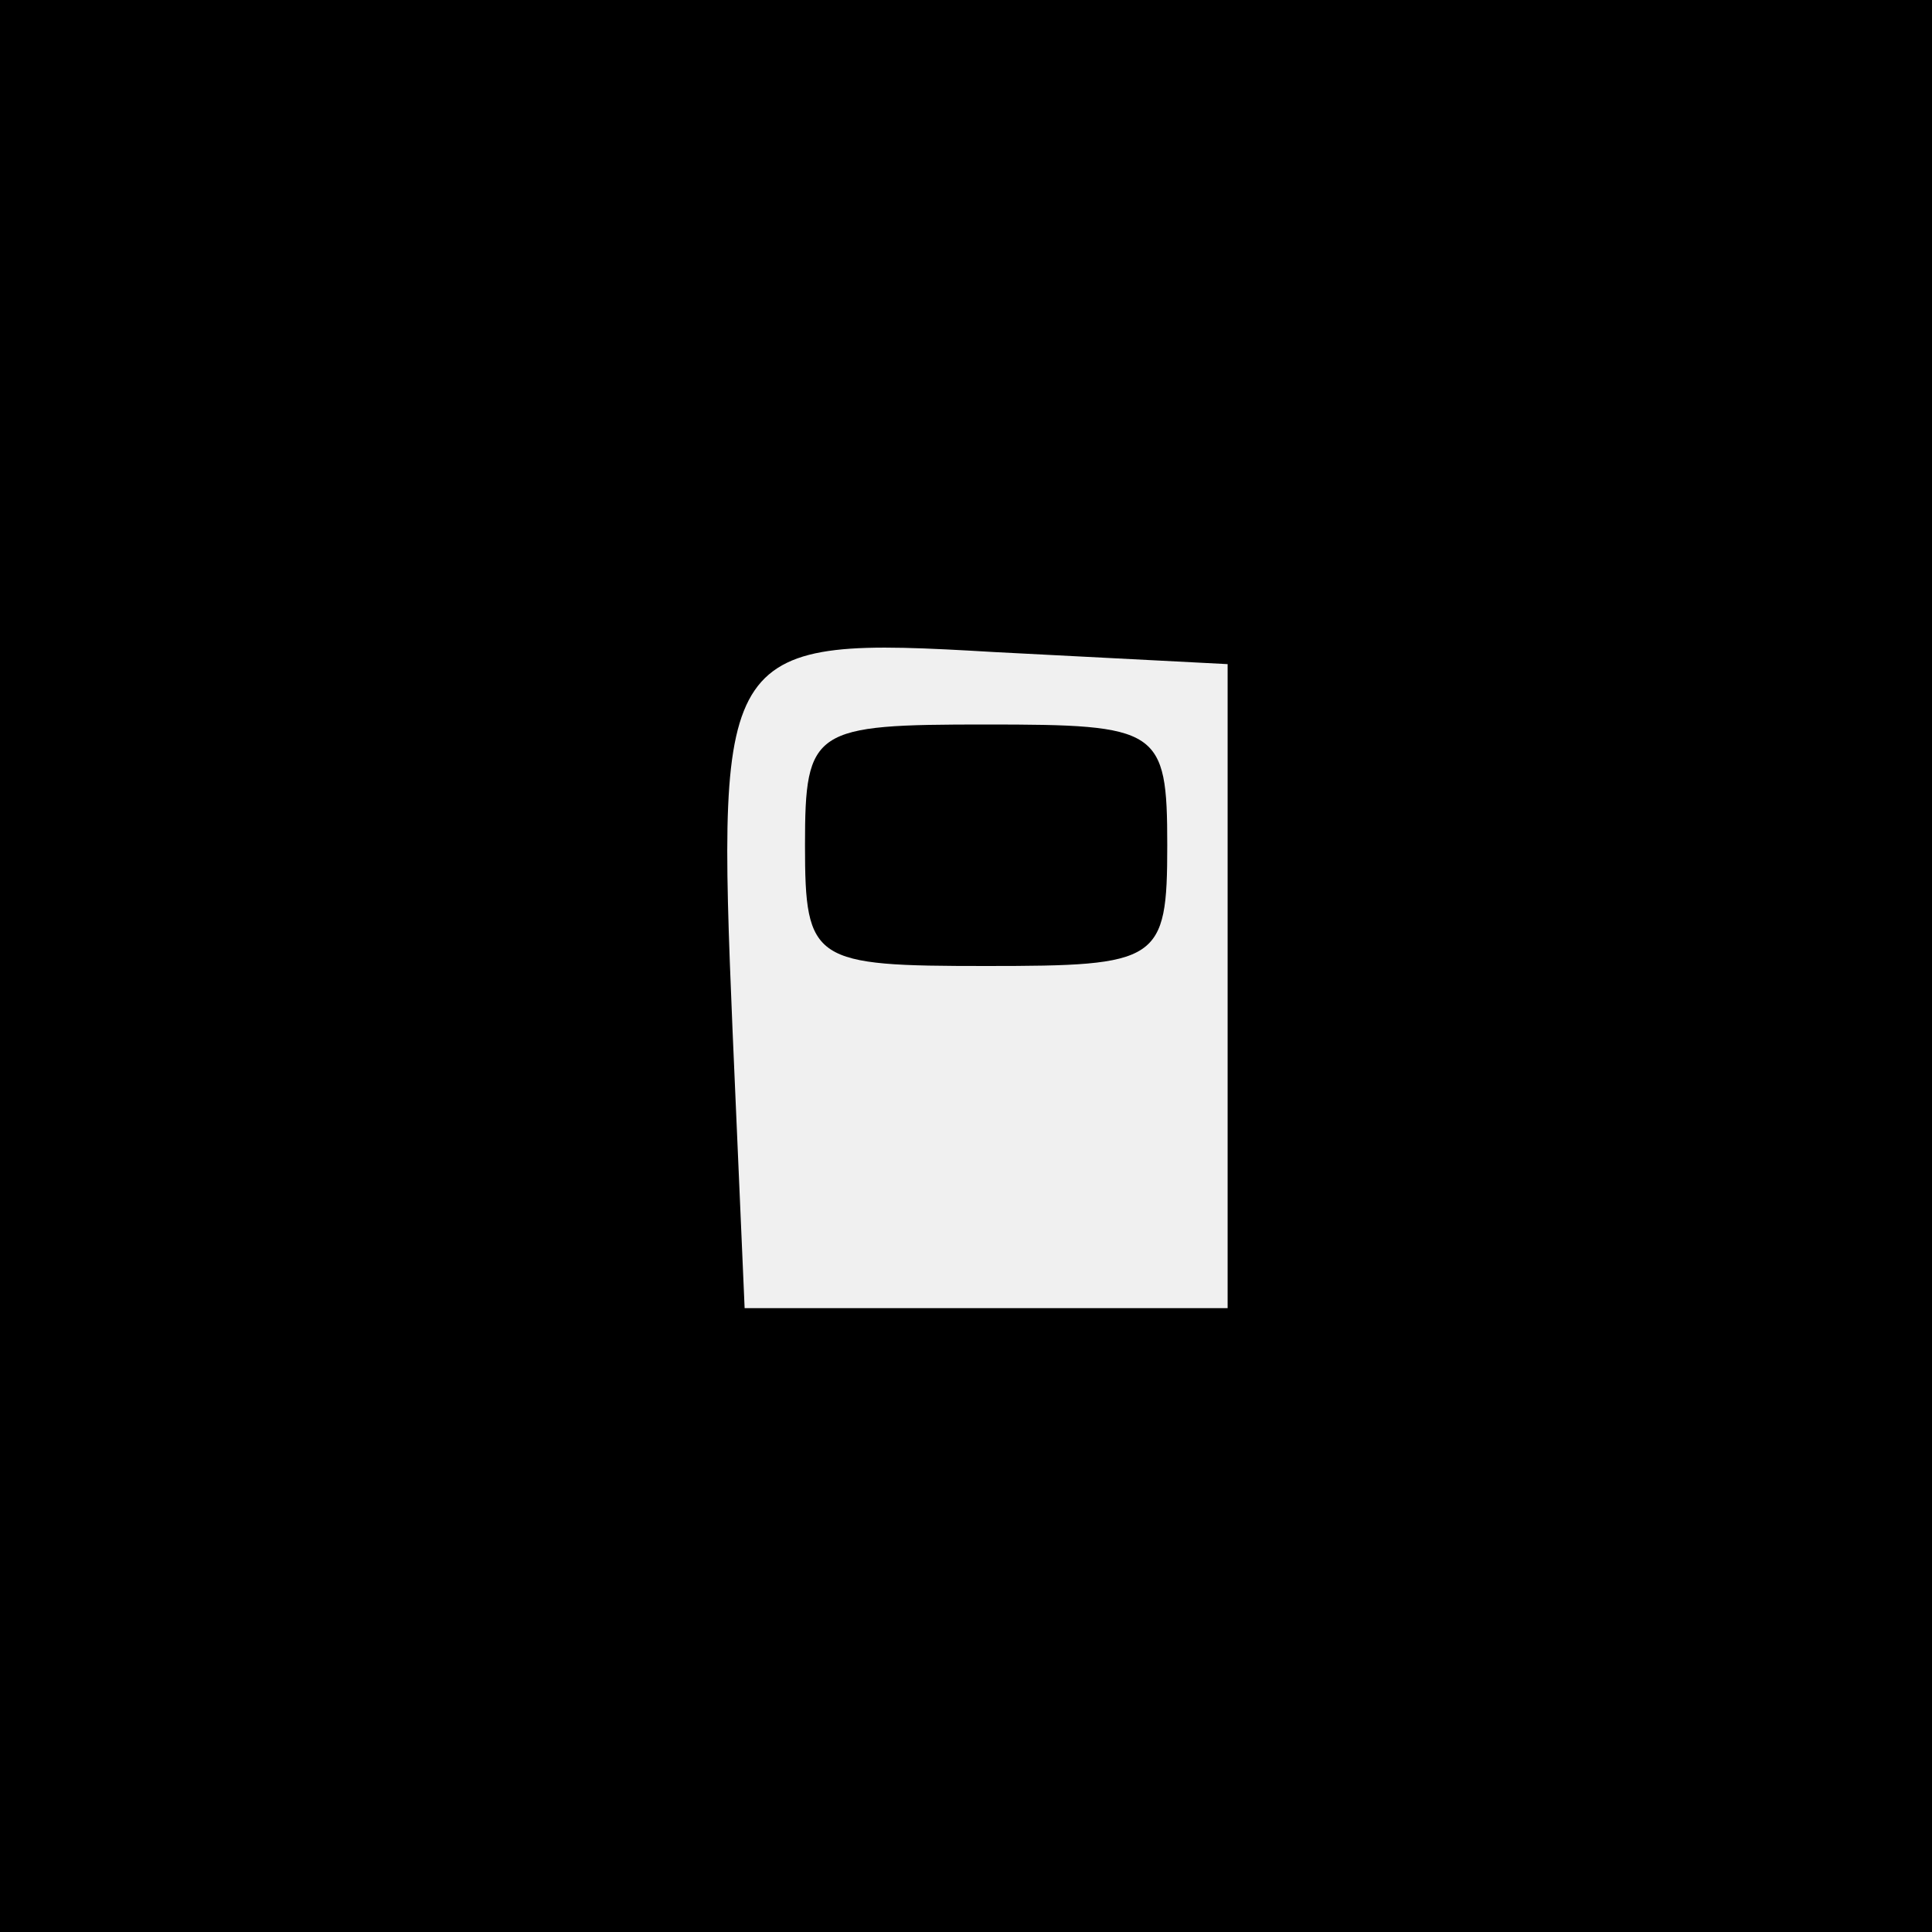
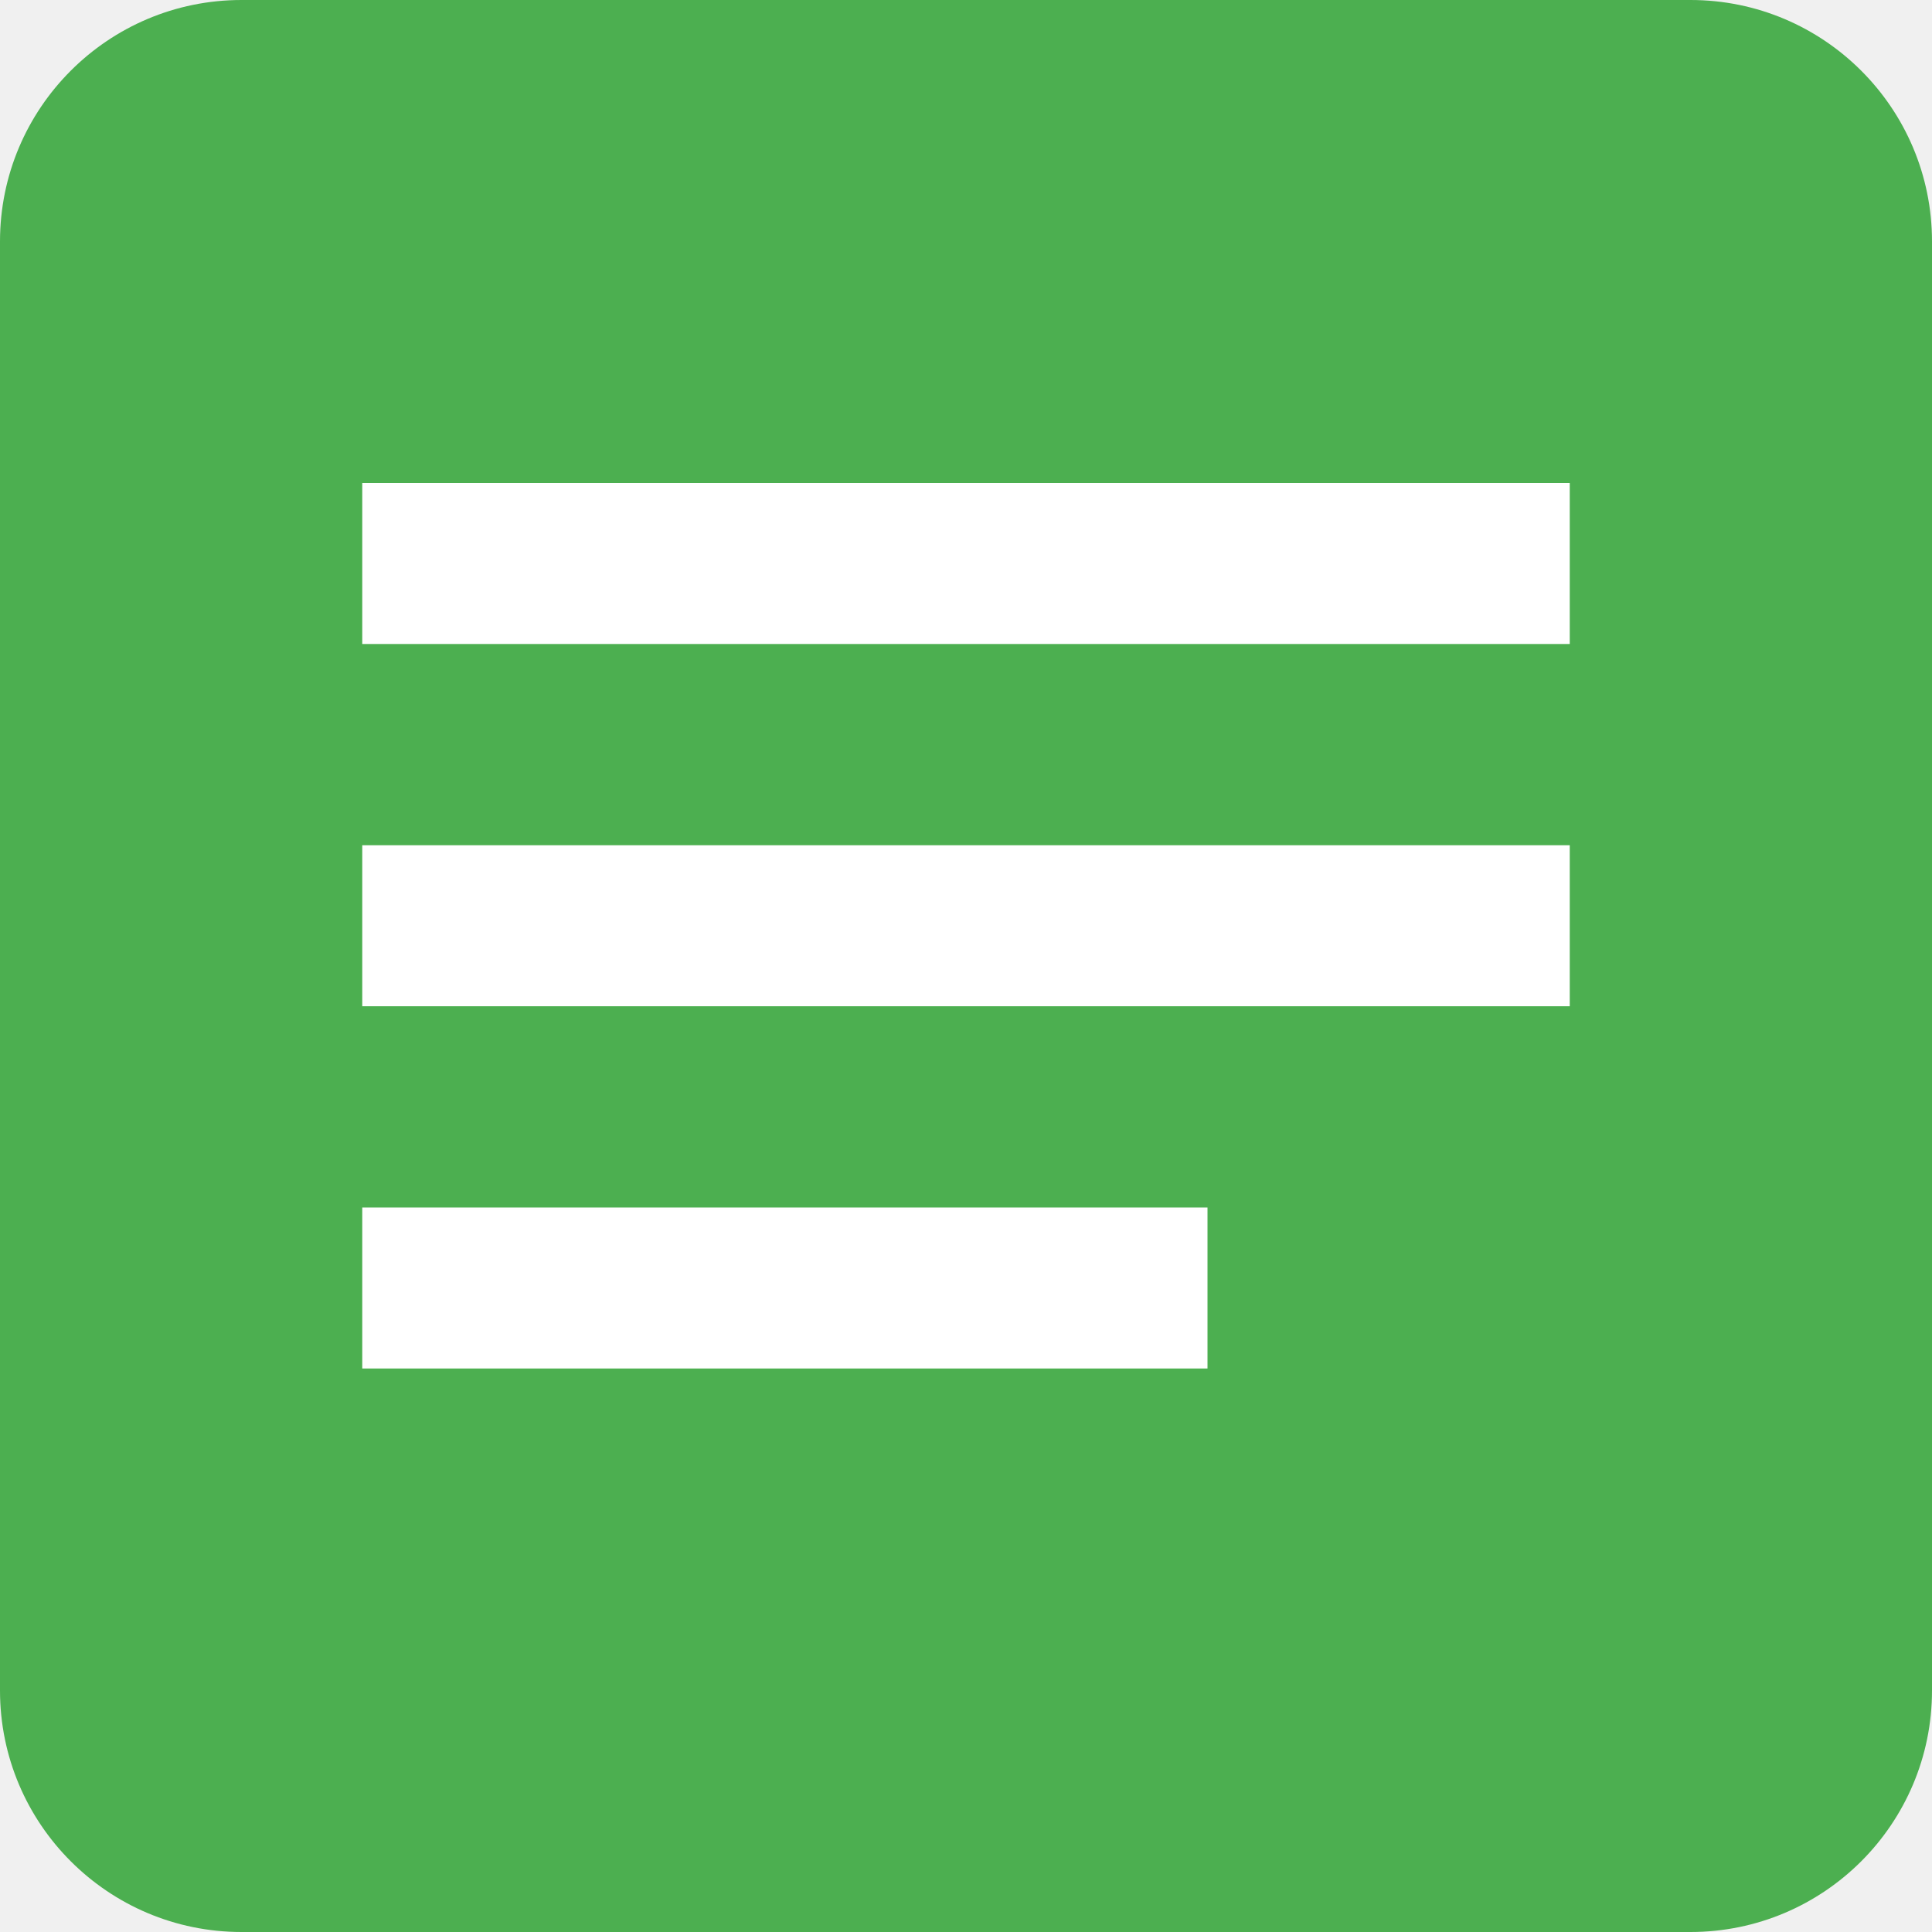
- <svg xmlns="http://www.w3.org/2000/svg" version="1.0" width="48pt" height="48pt" viewBox="0 0 48 48" preserveAspectRatio="xMidYMid meet">
-   <g transform="translate(0,48) scale(0.1,-0.1)" fill="#000000" stroke="none">
-     <path d="M0 240 l0 -240 240 0 240 0 0 240 0 240 -240 0 -240 0 0 -240z m305 -5 l0 -80 -60 0 -60 0 -3 69 c-4 96 -3 98 65 94 l58 -3 0 -80z" />
-     <path d="M200 270 c0 -29 2 -30 45 -30 43 0 45 1 45 30 0 29 -2 30 -45 30 -43 0 -45 -1 -45 -30z" />
-   </g>
+ <svg xmlns="http://www.w3.org/2000/svg" width="48" height="48" viewBox="0 0 48 48">
+   <rect width="48" height="48" rx="6" fill="#4CAF50" />
+   <rect x="9" y="12" width="30" height="4" fill="white" />
+   <rect x="9" y="21" width="30" height="4" fill="white" />
+   <rect x="9" y="30" width="21" height="4" fill="white" />
</svg>
